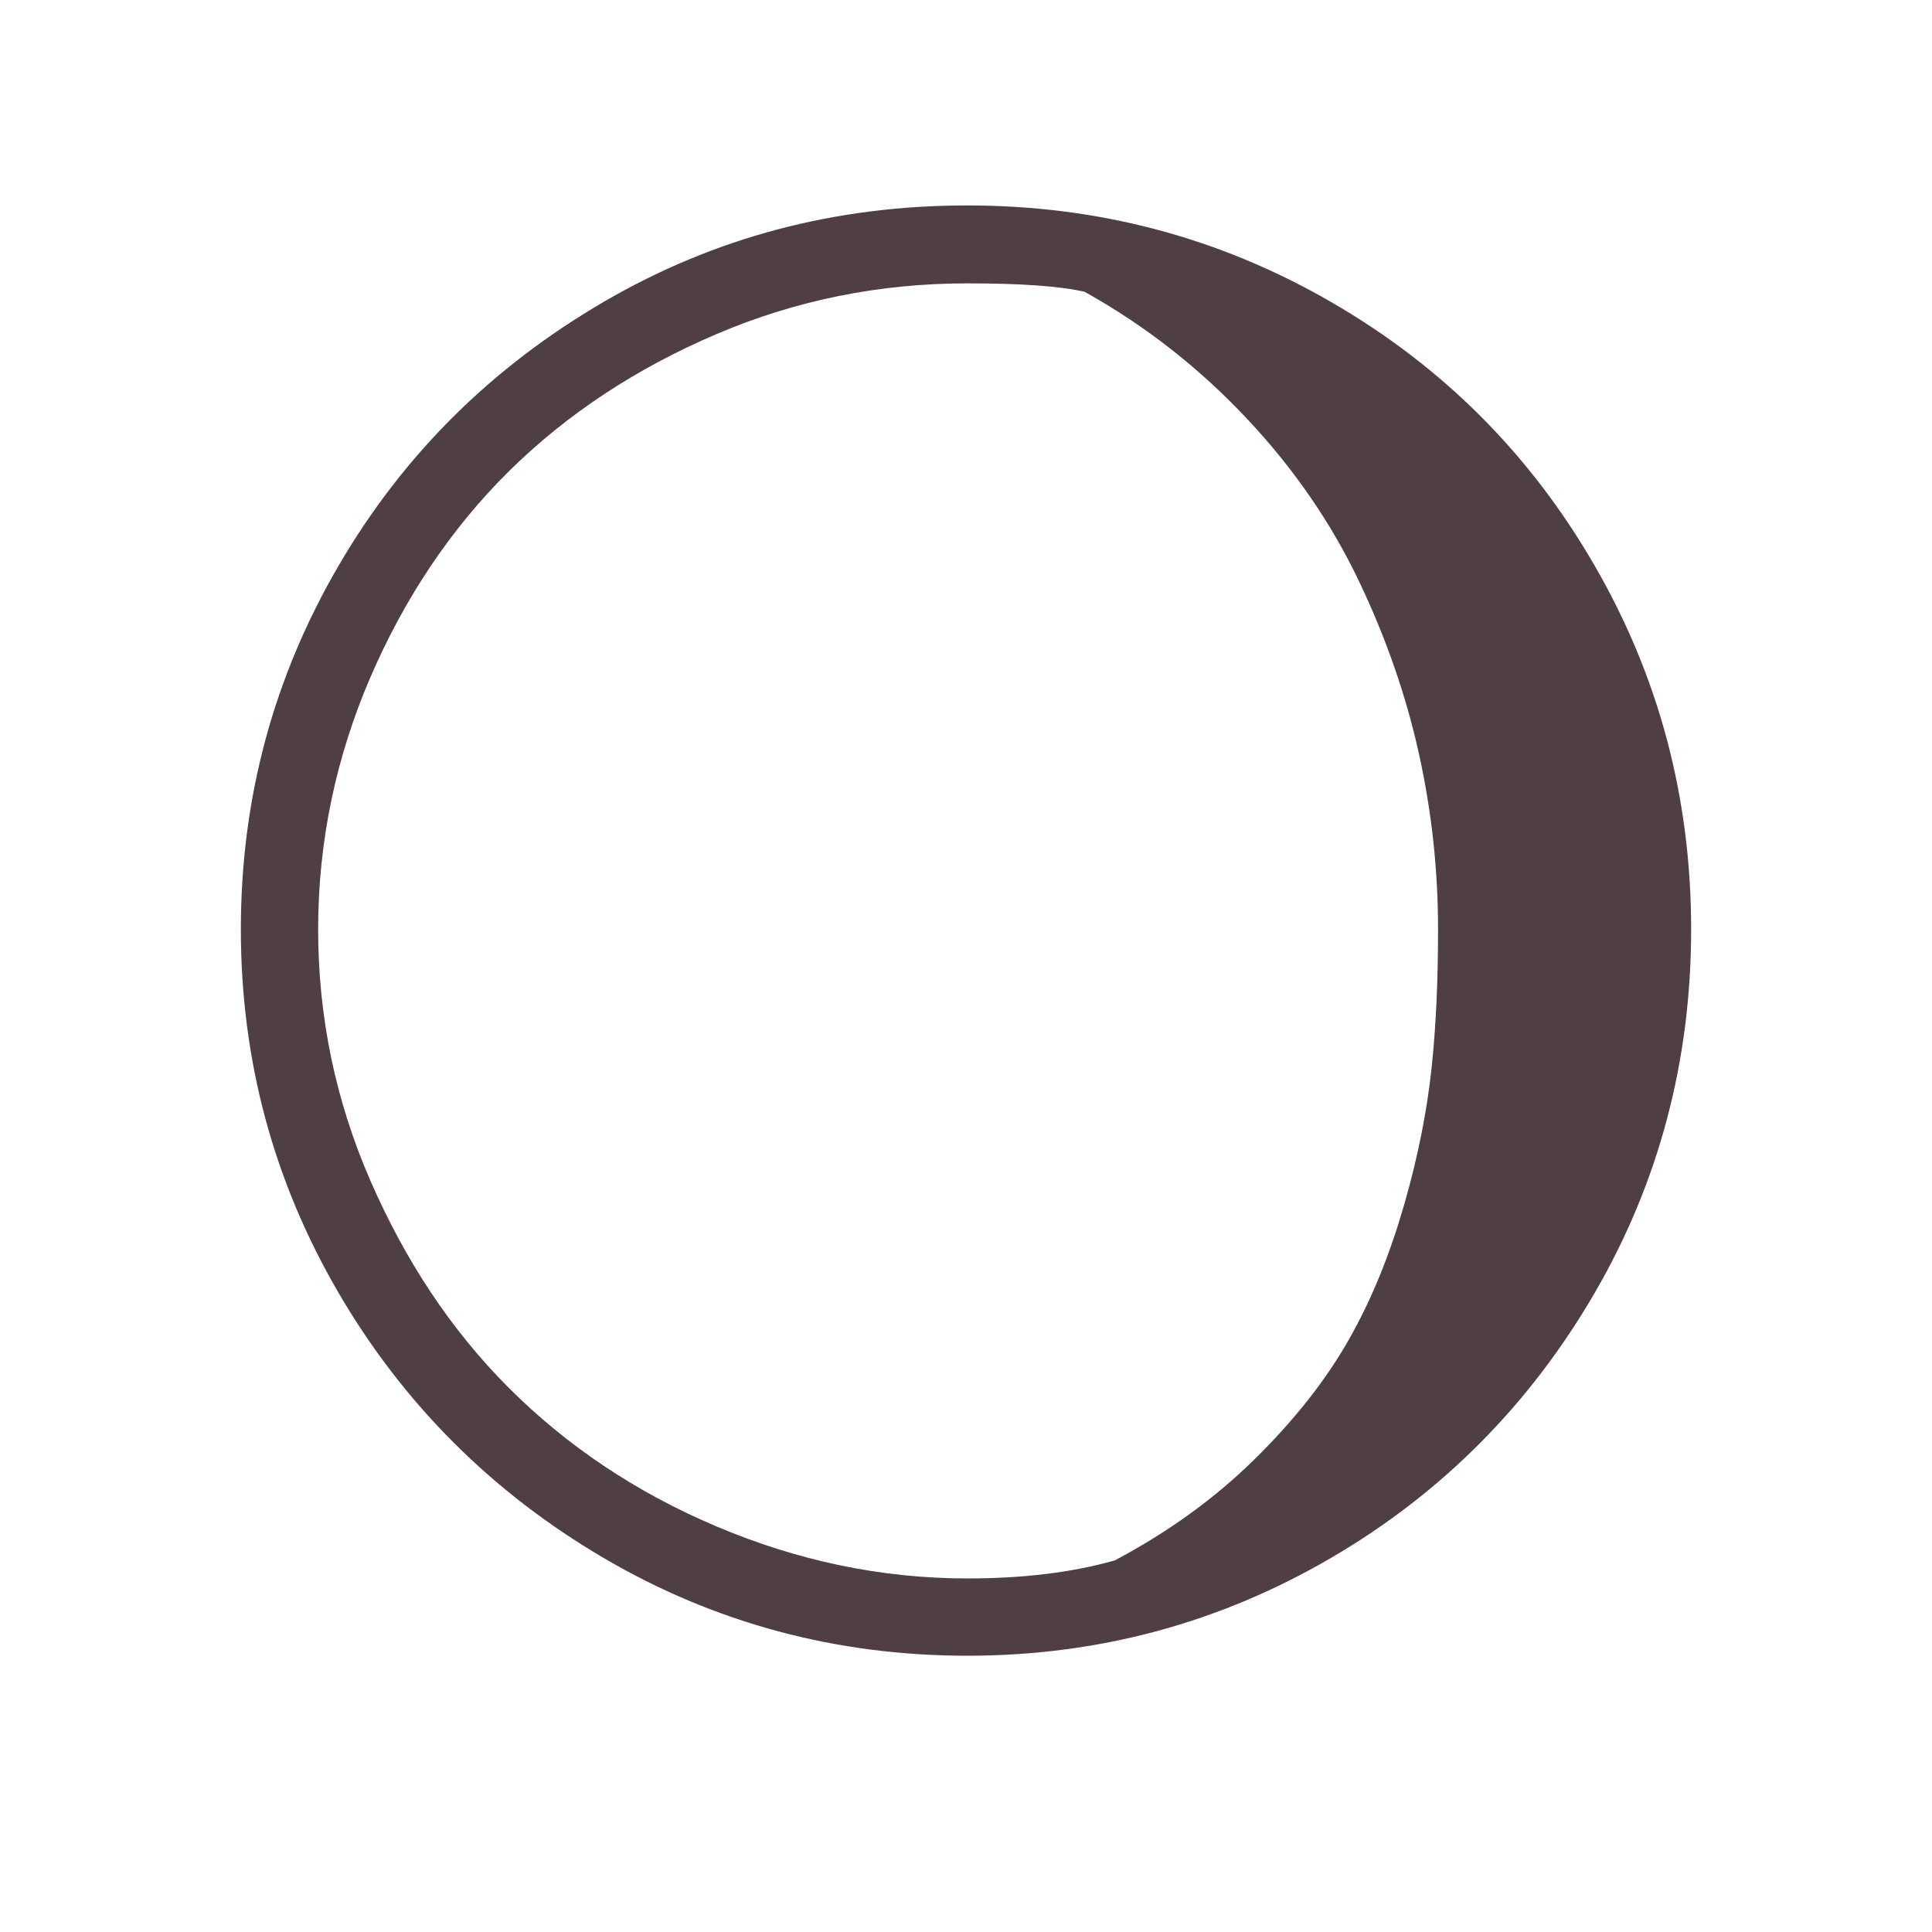
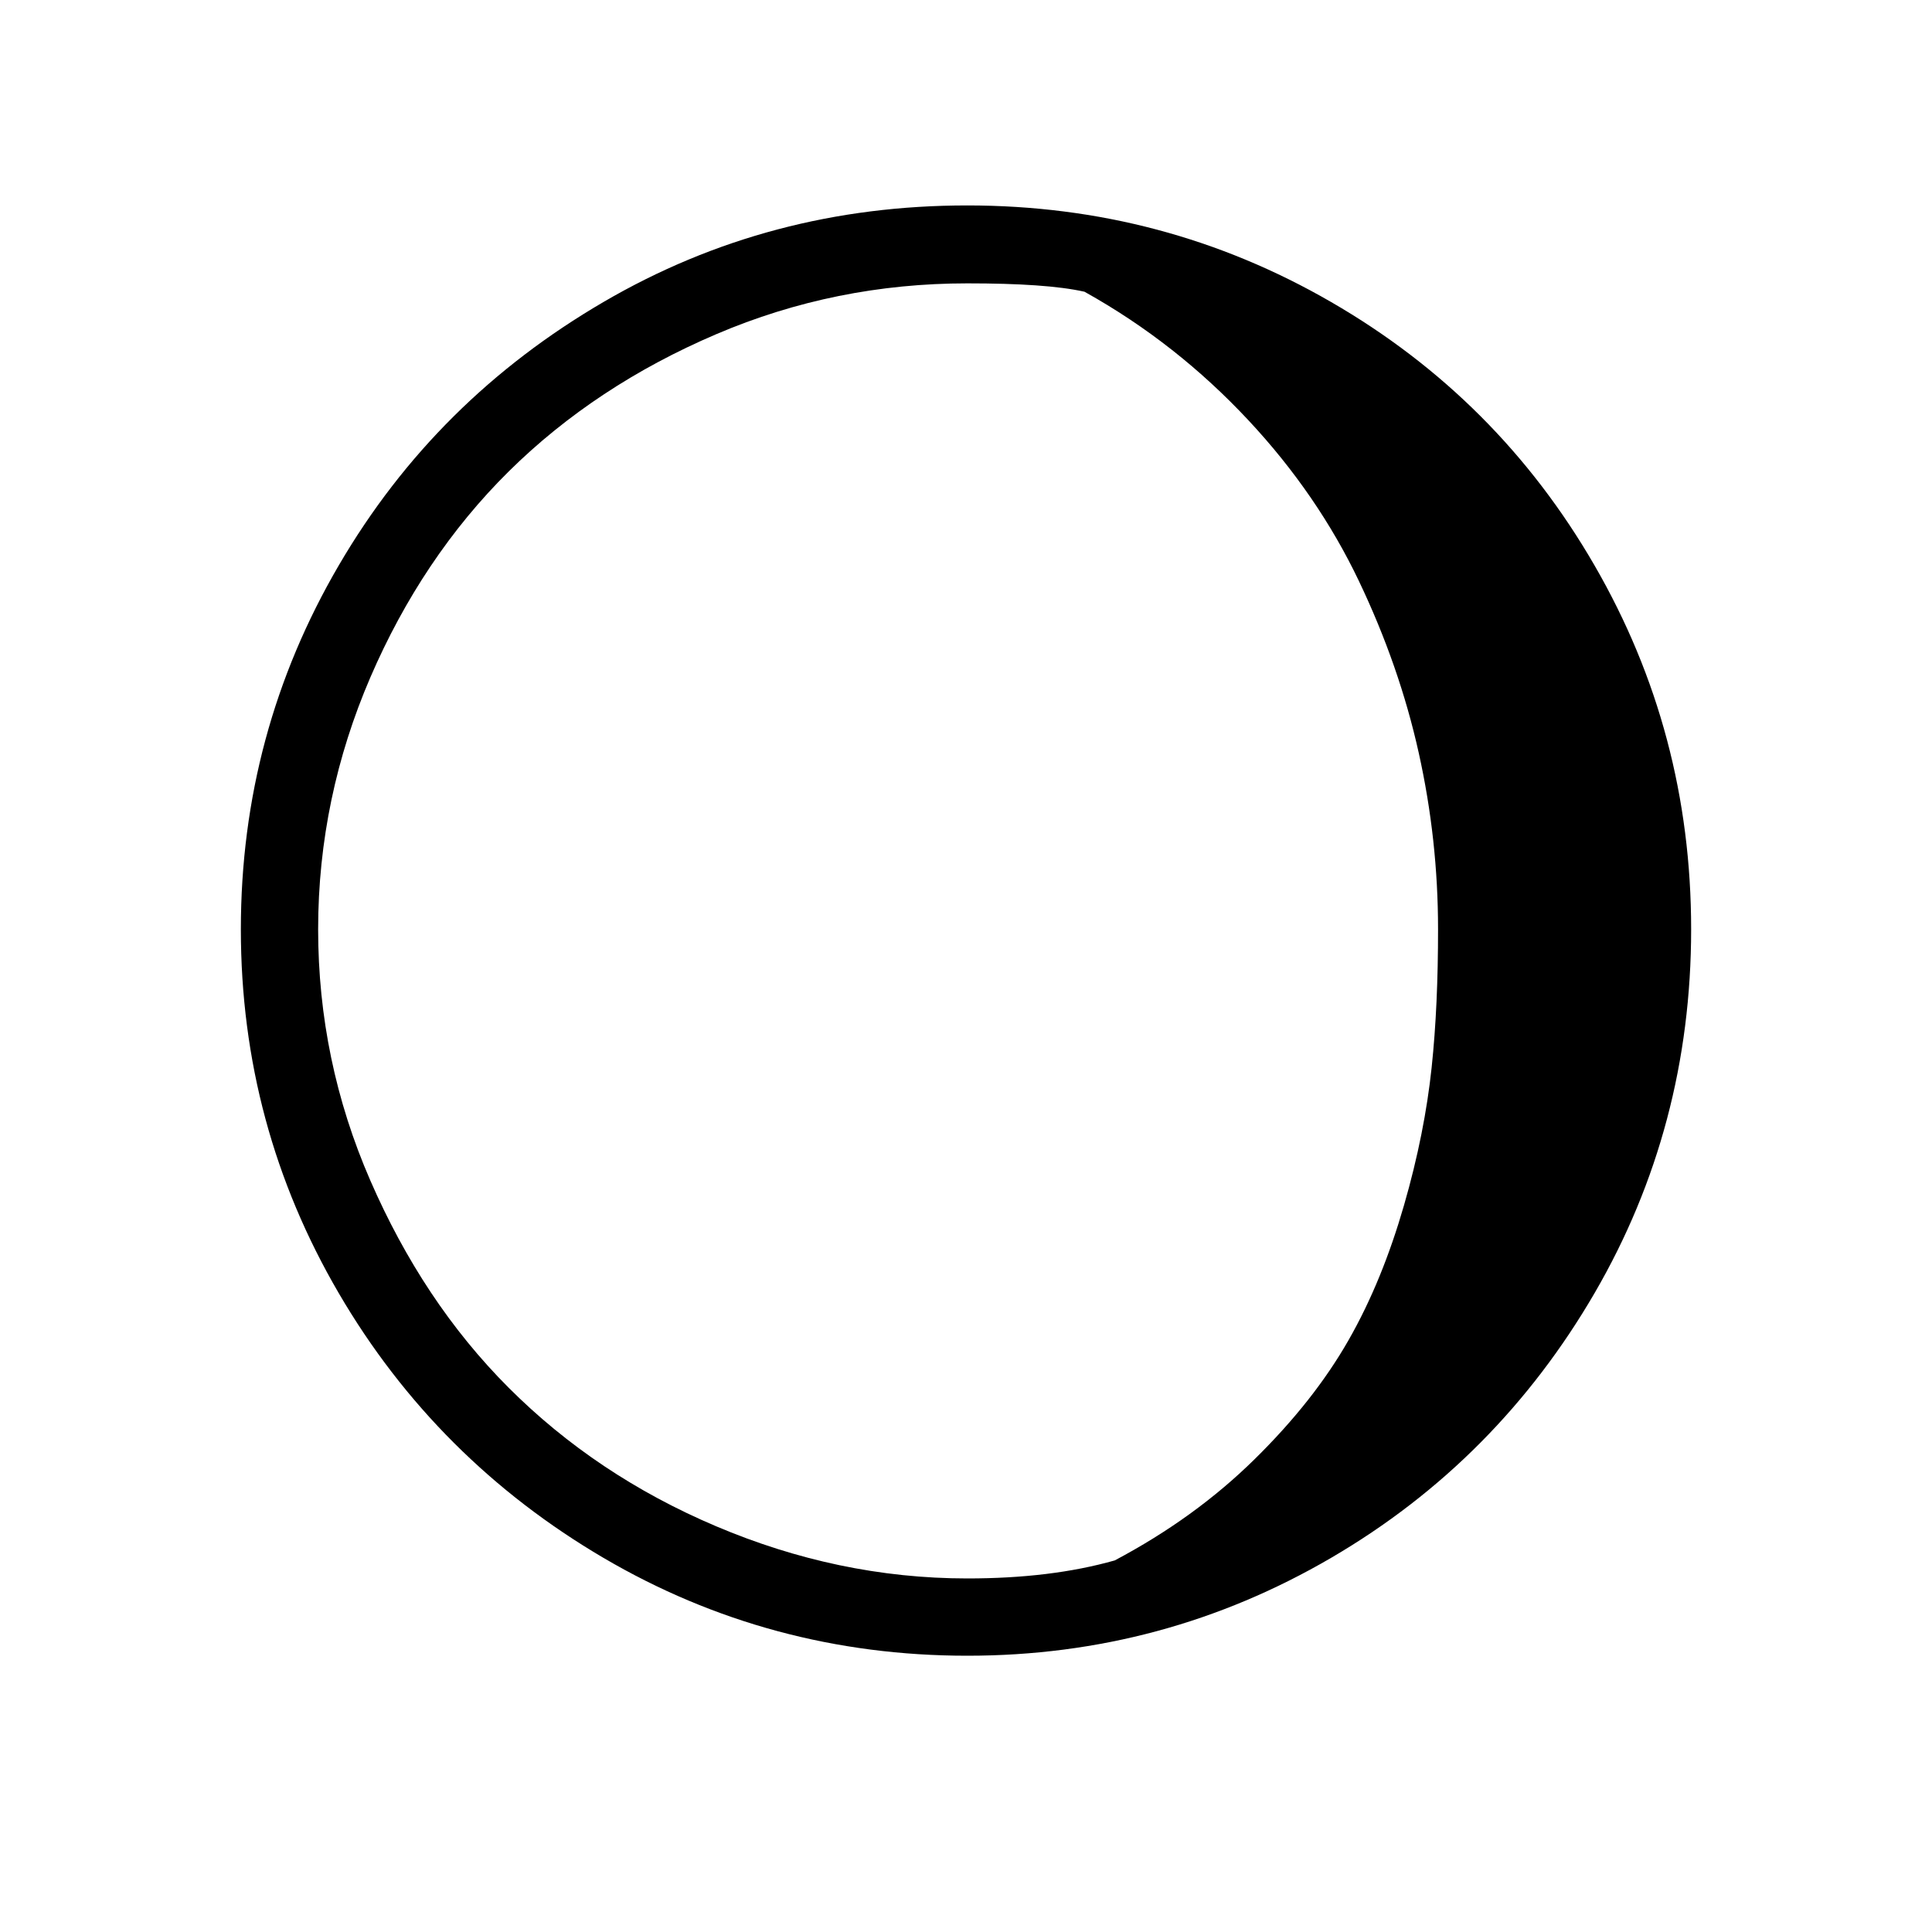
- <svg xmlns="http://www.w3.org/2000/svg" fill="#4F3E44" version="1.1" id="Layer_1" x="0px" y="0px" viewBox="0 0 30 30" style="enable-background:new 0 0 30 30;" xml:space="preserve">
+ <svg xmlns="http://www.w3.org/2000/svg" version="1.1" id="Layer_1" x="0px" y="0px" viewBox="0 0 30 30" style="enable-background:new 0 0 30 30;" xml:space="preserve">
  <path d="M3.74,14.43c0-2.04,0.51-3.92,1.52-5.65S7.64,5.7,9.37,4.69s3.61-1.5,5.65-1.5s3.92,0.5,5.65,1.5s3.09,2.36,4.09,4.09  s1.5,3.61,1.5,5.65s-0.5,3.93-1.5,5.65s-2.36,3.1-4.09,4.11s-3.61,1.52-5.65,1.52s-3.93-0.51-5.65-1.52s-3.1-2.38-4.11-4.11  S3.74,16.47,3.74,14.43z M4.94,14.43c0,1.36,0.27,2.66,0.81,3.9S7,20.65,7.9,21.55s1.97,1.62,3.22,2.15s2.55,0.81,3.9,0.81  c0.86,0,1.62-0.09,2.29-0.28c0.83-0.44,1.55-0.96,2.17-1.57s1.1-1.22,1.46-1.85s0.64-1.33,0.86-2.09s0.36-1.48,0.43-2.14  s0.1-1.37,0.1-2.15c0-0.93-0.1-1.84-0.3-2.74S21.52,9.9,21.1,9.02s-0.99-1.72-1.72-2.5s-1.57-1.45-2.54-1.99  c-0.4-0.09-1.01-0.13-1.82-0.13c-1.36,0-2.66,0.26-3.9,0.79S8.8,6.43,7.9,7.32s-1.62,1.97-2.15,3.2S4.94,13.06,4.94,14.43z" />
</svg>
